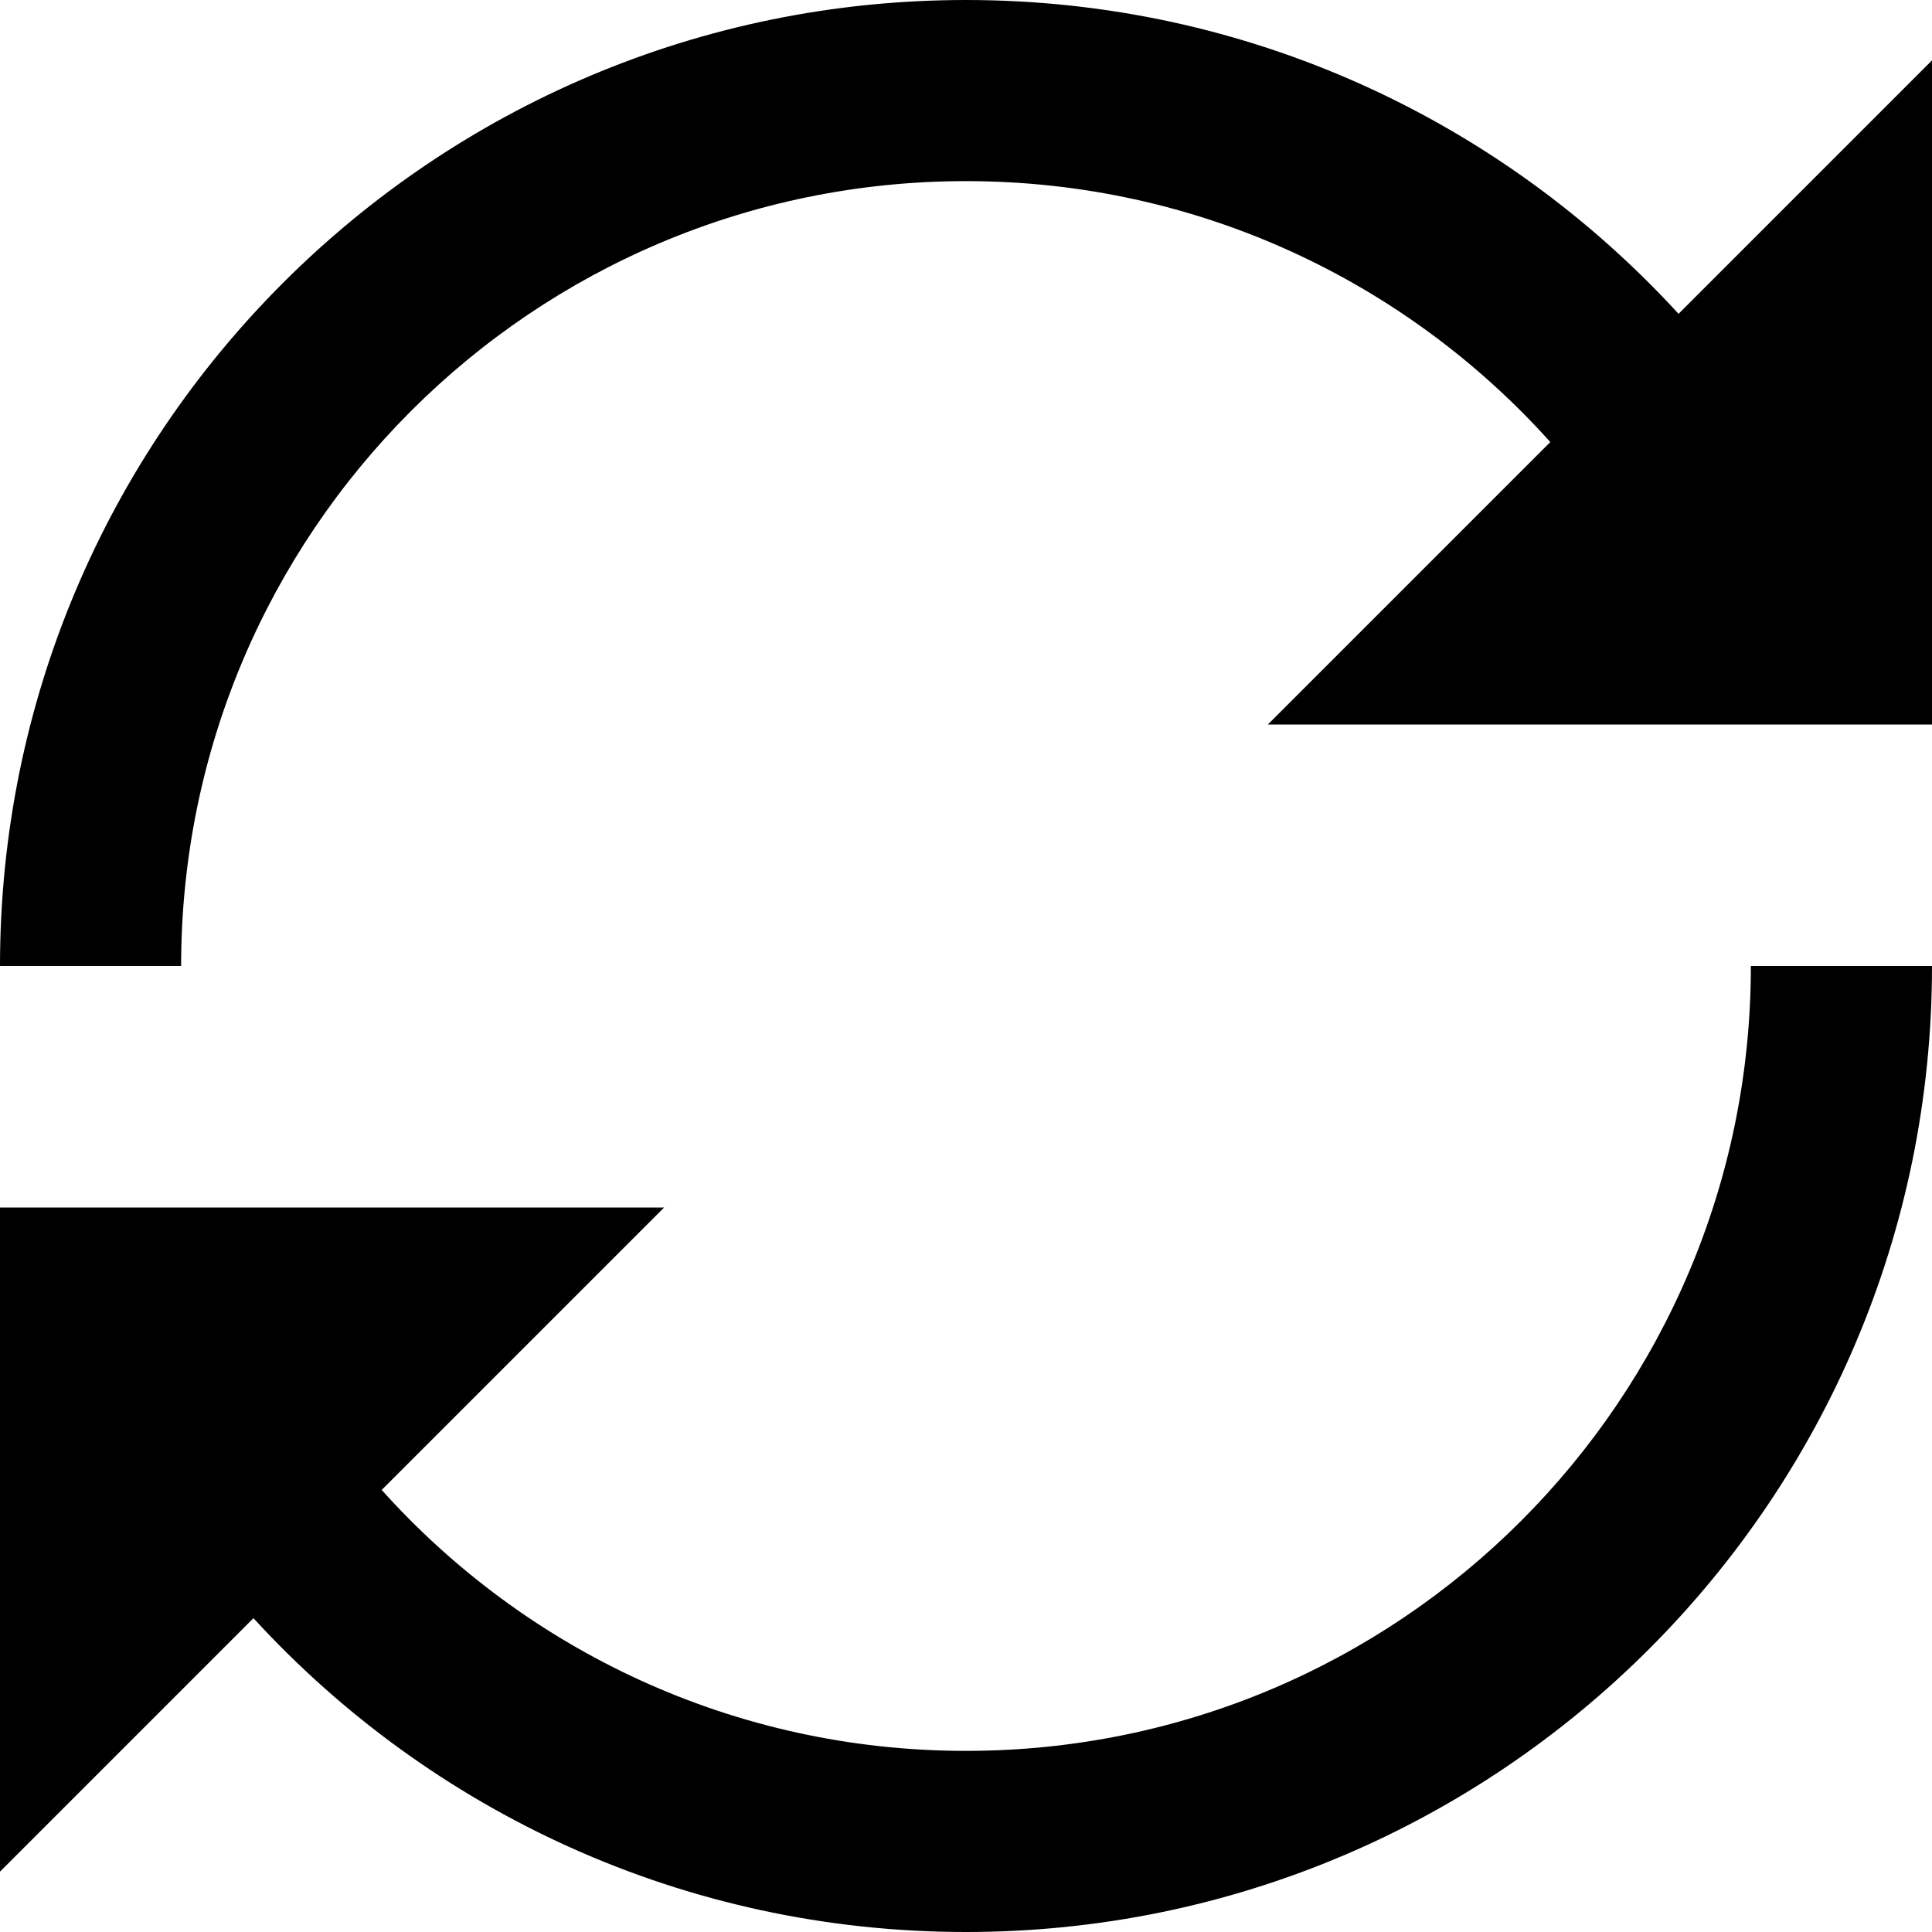
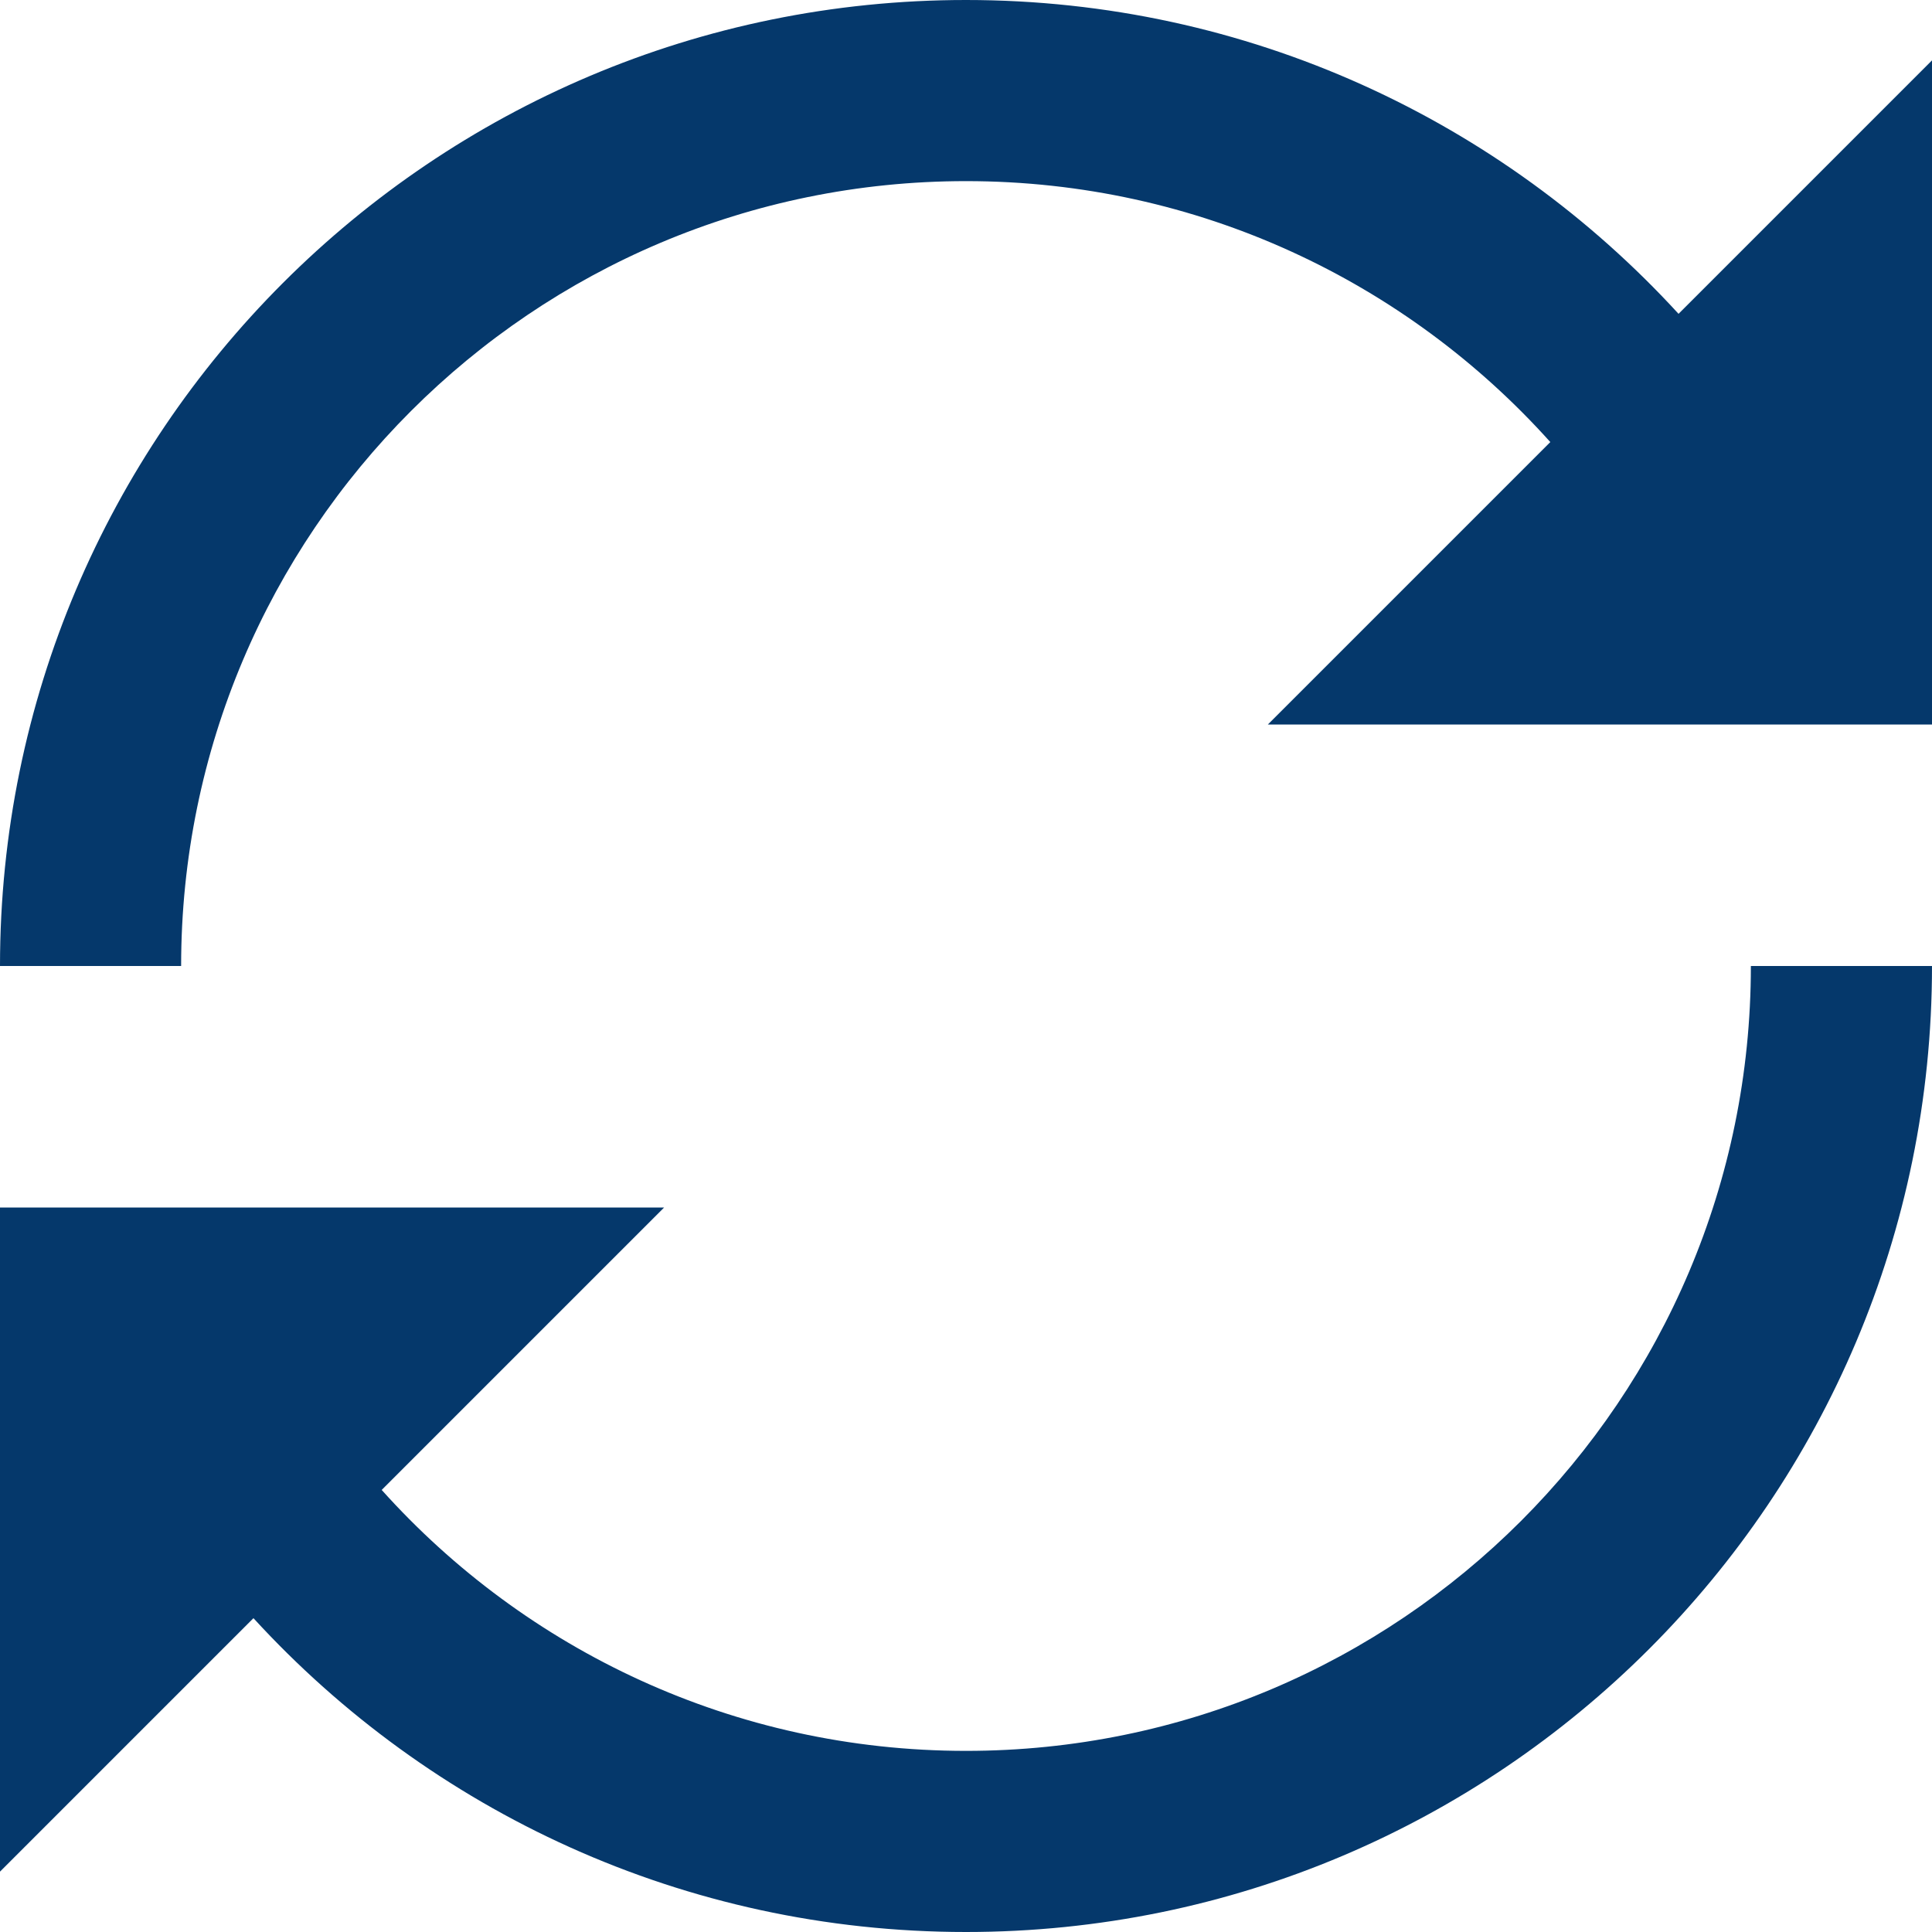
<svg xmlns="http://www.w3.org/2000/svg" version="1.1" width="150" height="150" viewBox="0 0 16 16">
-   <path fill="#000000" d="M13.901 2.599c-1.463-1.597-3.565-2.599-5.901-2.599-4.418 0-8 3.582-8 8h1.5c0-3.59 2.91-6.5 6.5-6.5 1.922 0 3.649 0.835 4.839 2.161l-2.339 2.339h5.5v-5.5l-2.099 2.099z" />
-   <path fill="#000000" d="M14.5 8c0 3.59-2.91 6.5-6.5 6.5-1.922 0-3.649-0.835-4.839-2.161l2.339-2.339h-5.5v5.5l2.099-2.099c1.463 1.597 3.565 2.599 5.901 2.599 4.418 0 8-3.582 8-8h-1.5z" />
+   <path fill="#05386b" d="M13.901 2.599c-1.463-1.597-3.565-2.599-5.901-2.599-4.418 0-8 3.582-8 8h1.5c0-3.59 2.91-6.5 6.5-6.5 1.922 0 3.649 0.835 4.839 2.161l-2.339 2.339h5.5v-5.5l-2.099 2.099z" />
+   <path fill="#05386b" d="M14.5 8c0 3.59-2.91 6.5-6.5 6.5-1.922 0-3.649-0.835-4.839-2.161l2.339-2.339h-5.5v5.5l2.099-2.099c1.463 1.597 3.565 2.599 5.901 2.599 4.418 0 8-3.582 8-8h-1.5z" />
</svg>
